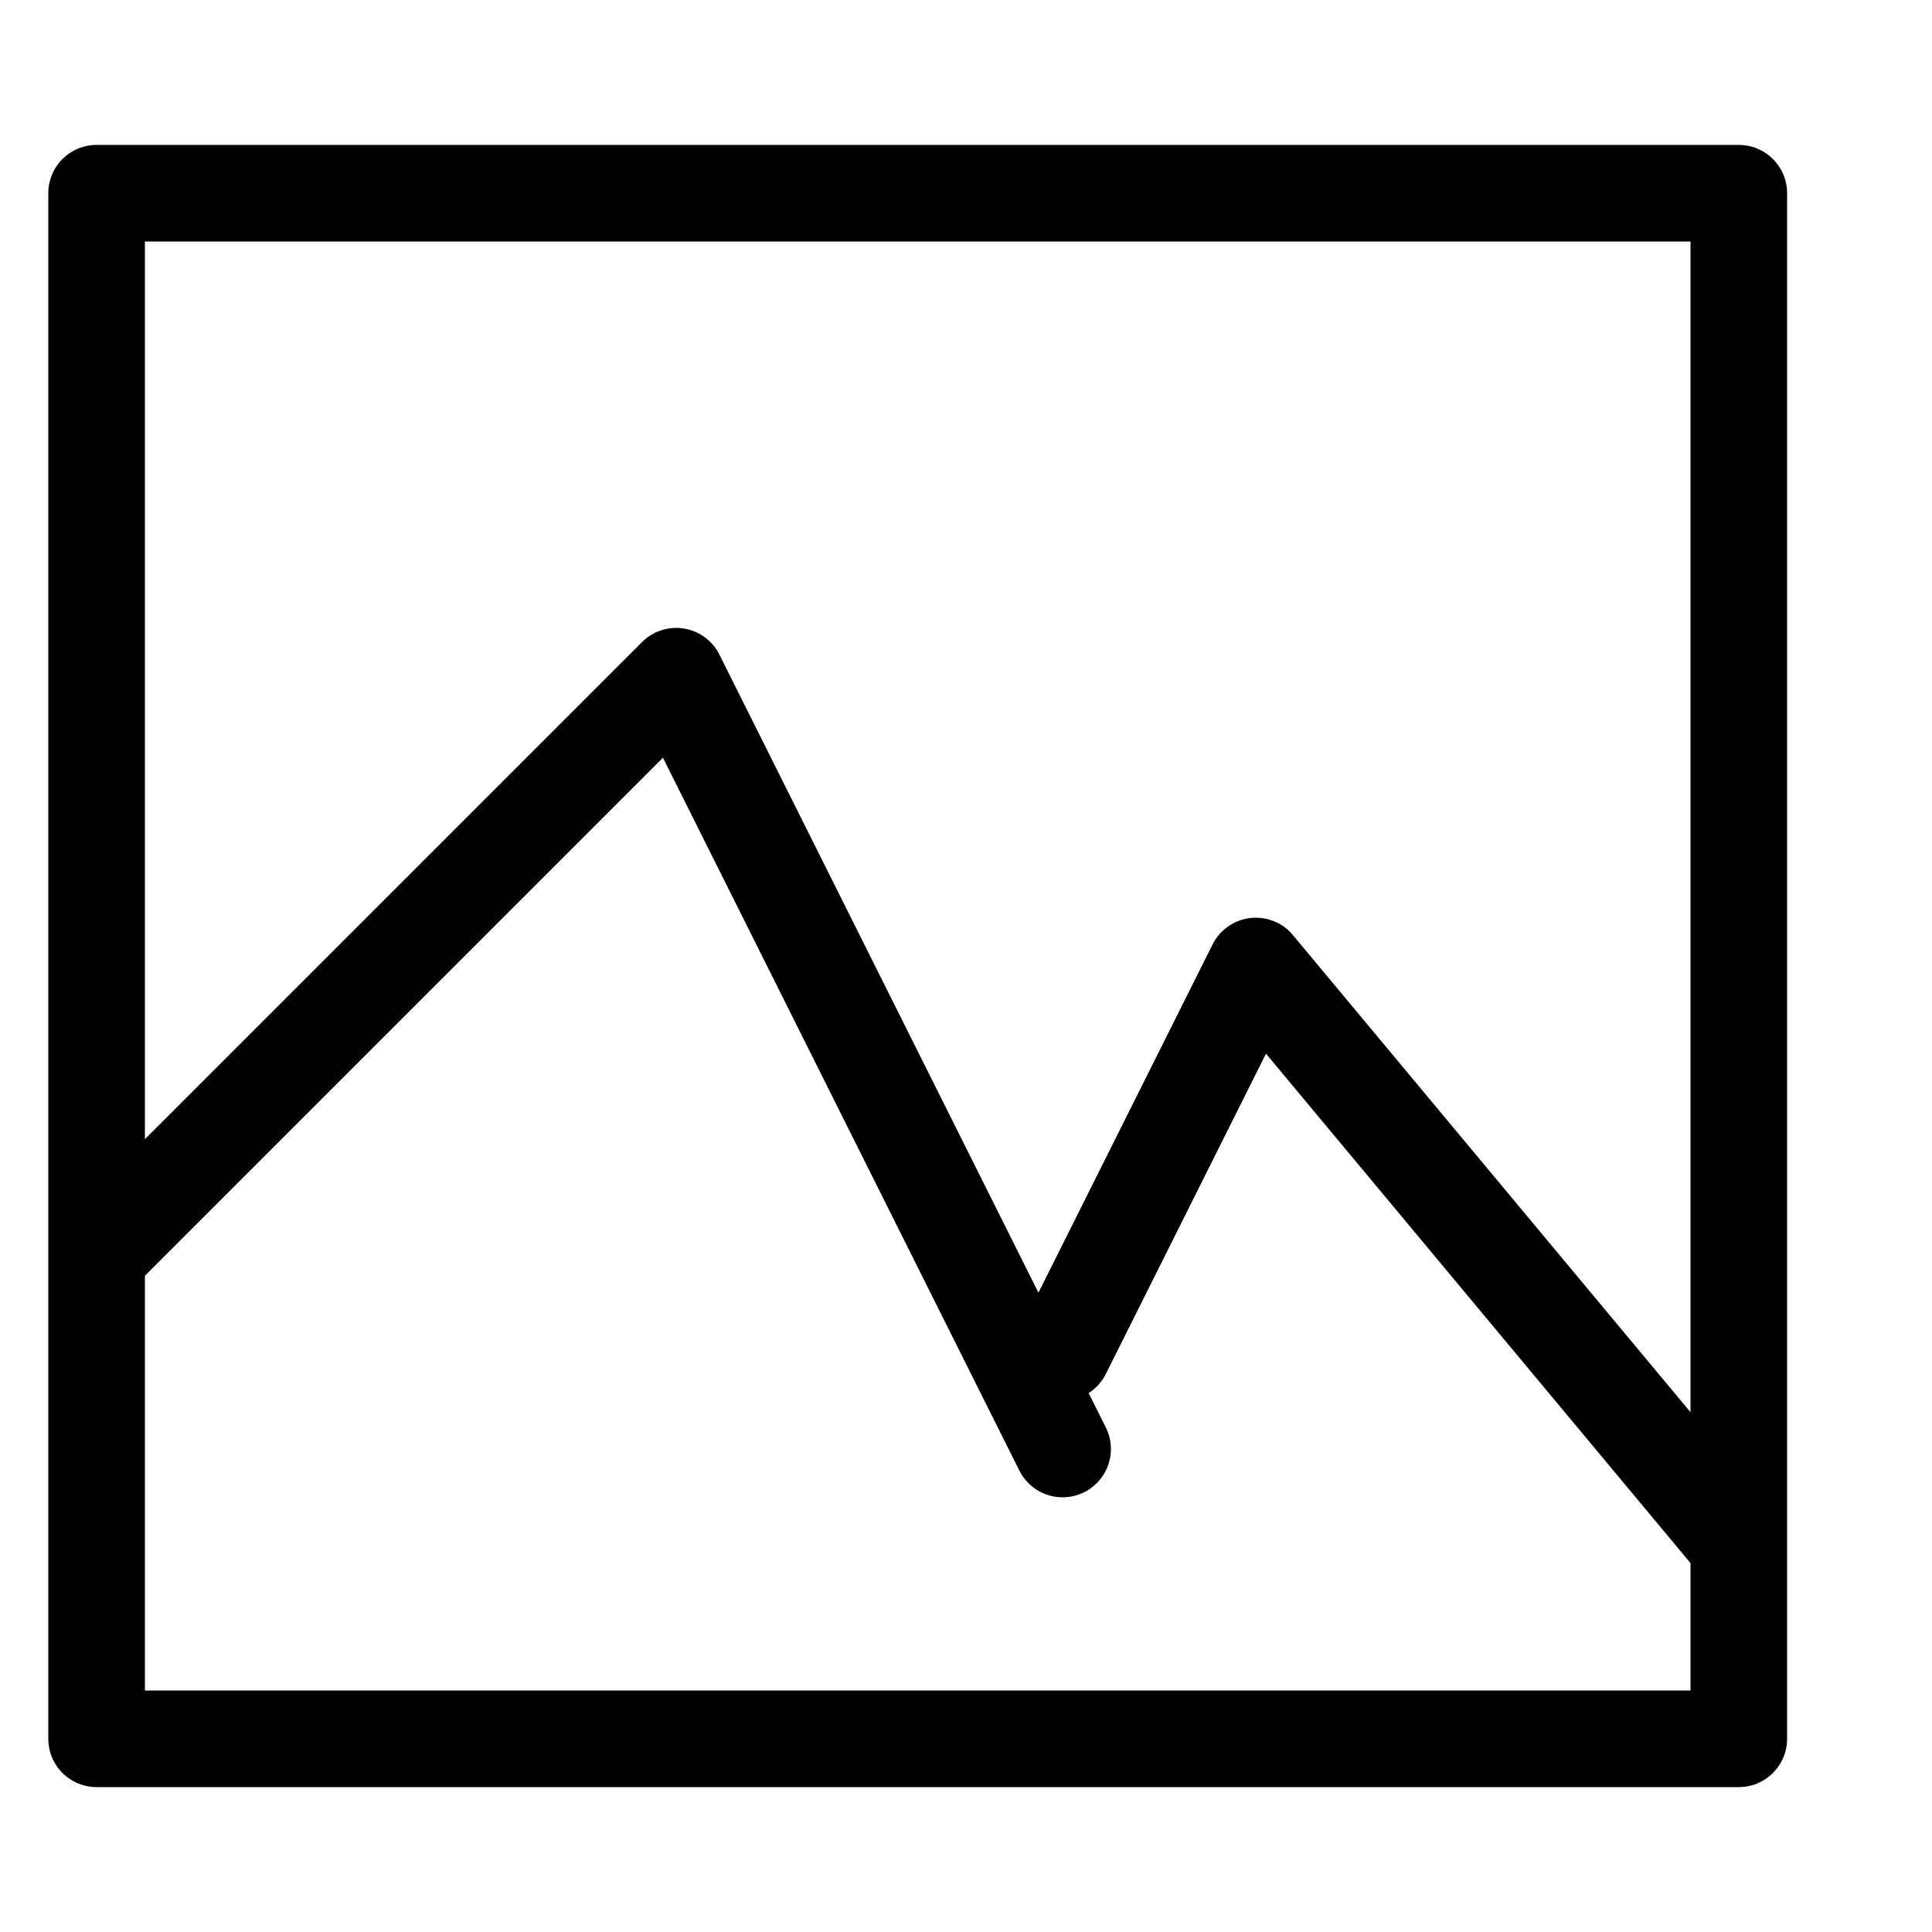
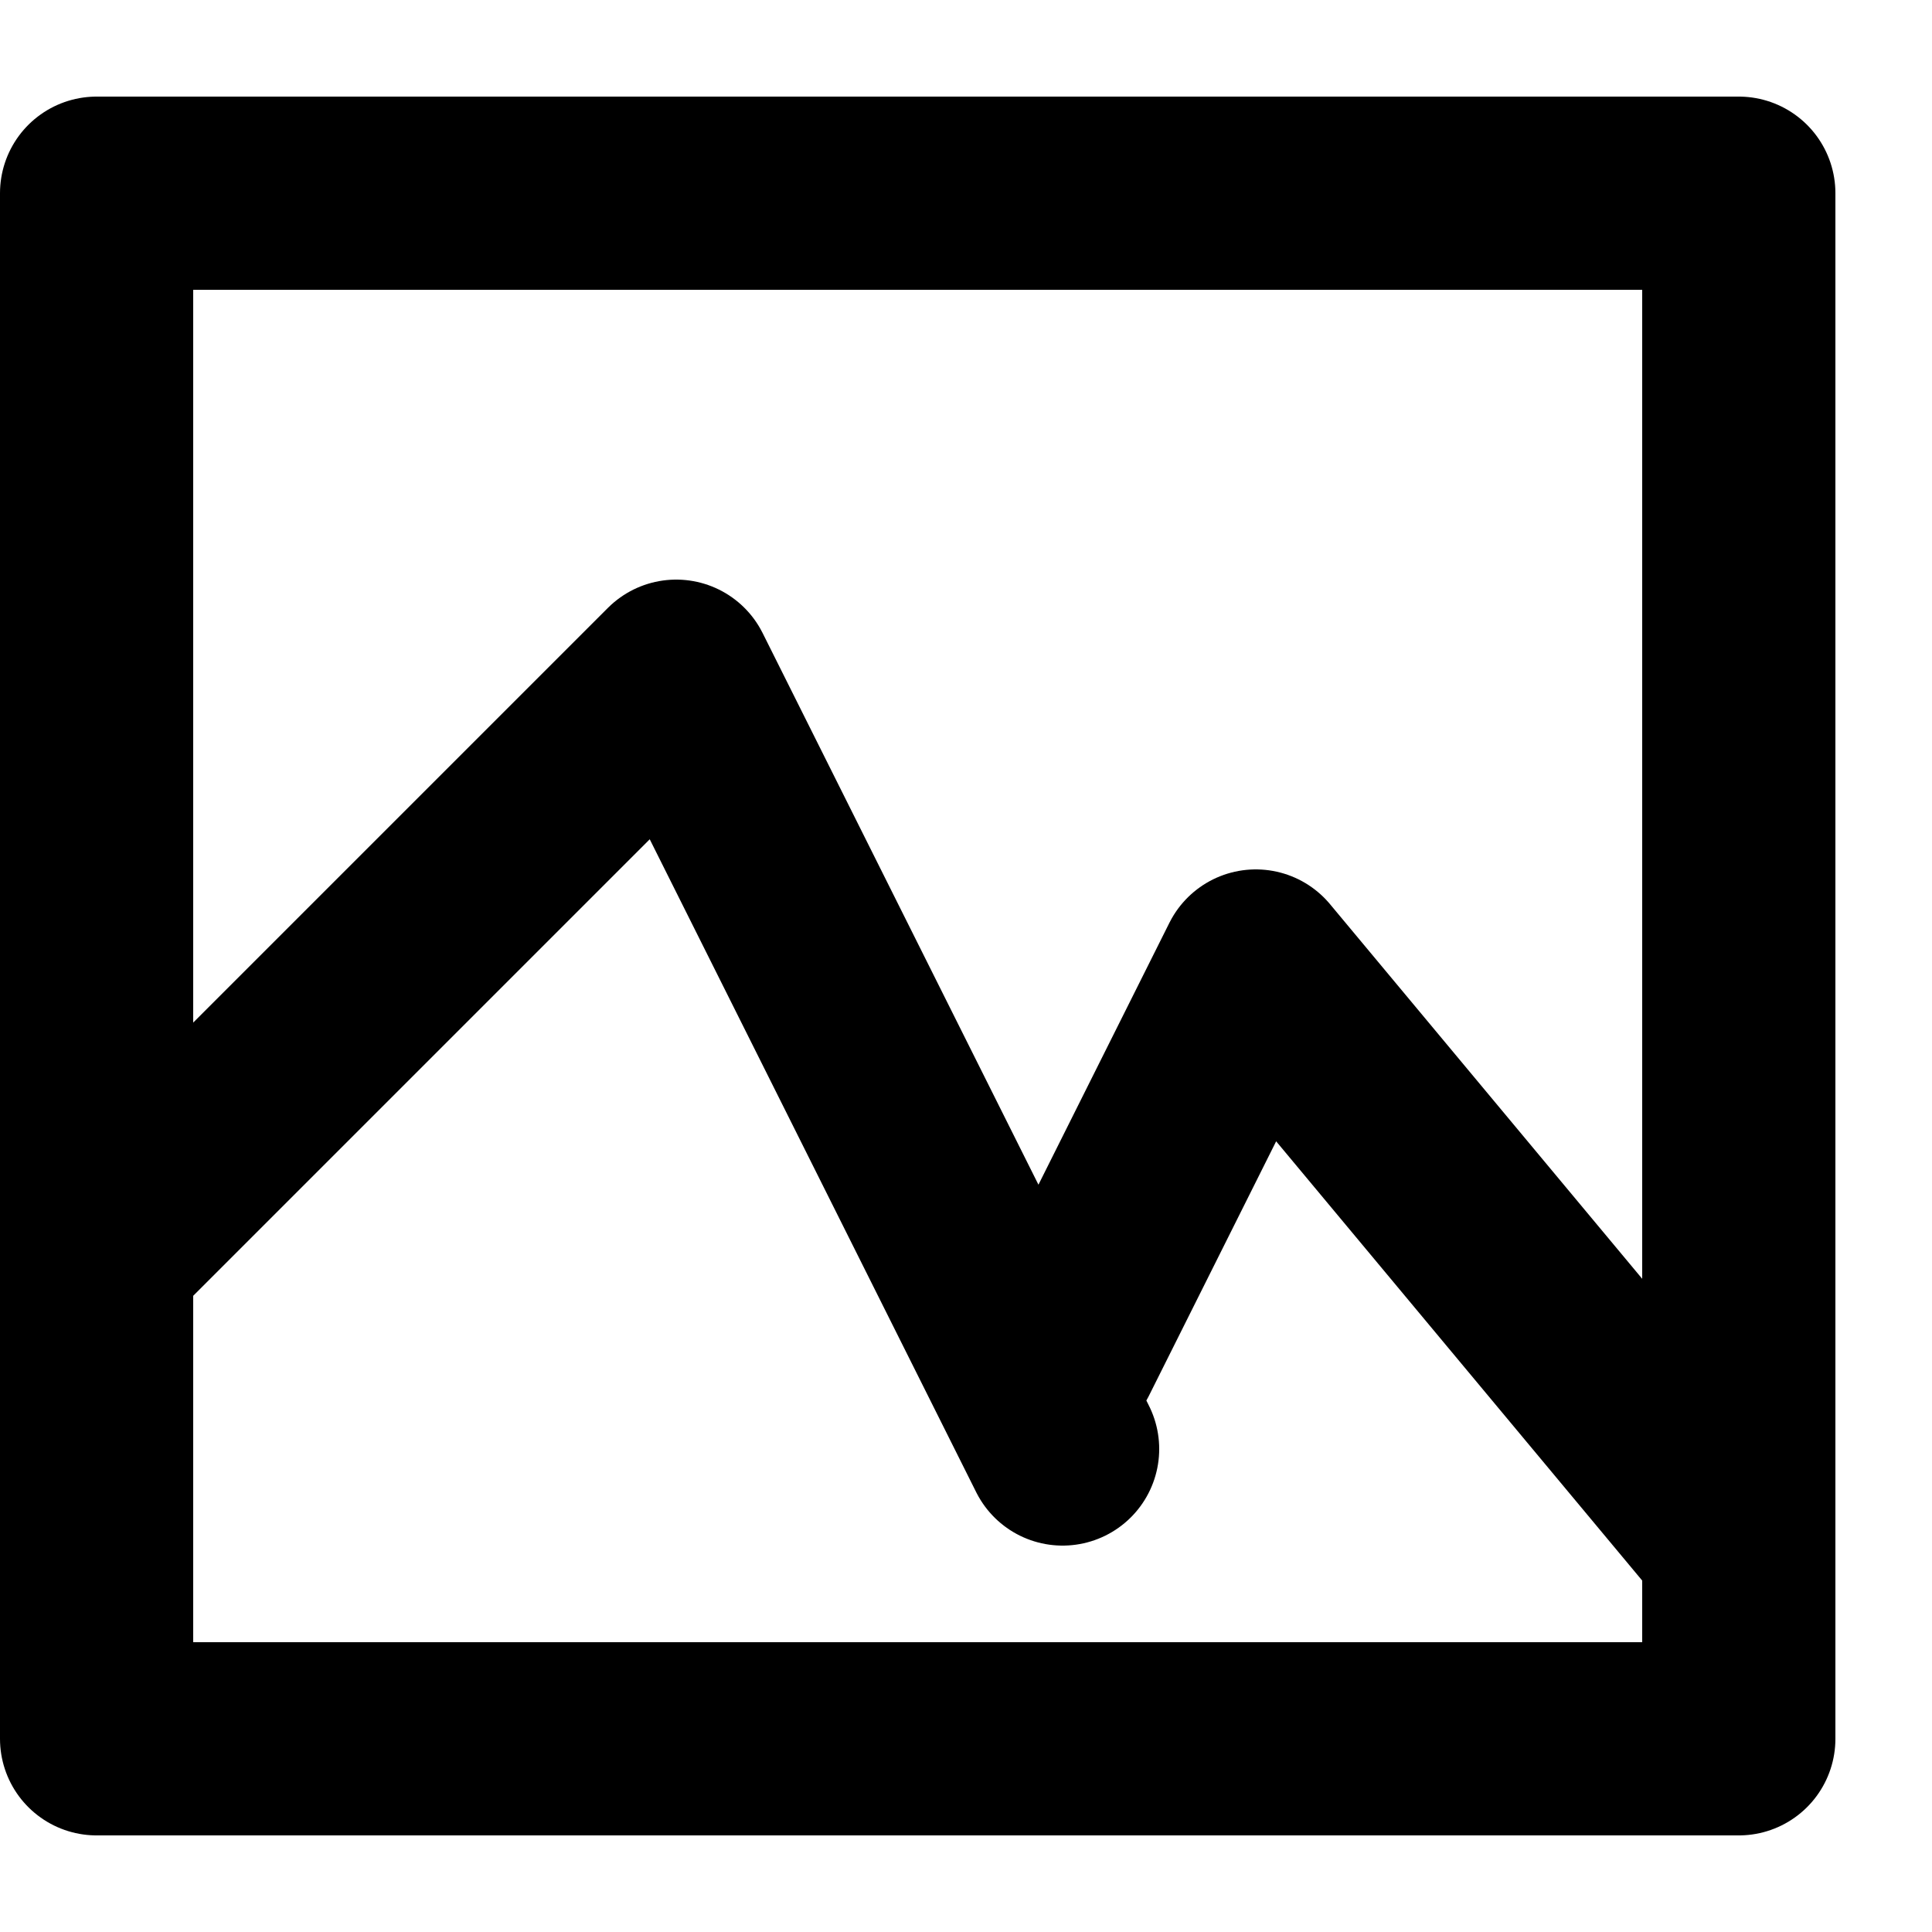
- <svg xmlns="http://www.w3.org/2000/svg" viewBox="0 0 100 100" width="100" height="100" fill="transparent" stroke="currentColor" stroke-width="5" stroke-linecap="round" stroke-linejoin="round">
+ <svg xmlns="http://www.w3.org/2000/svg" viewBox="0 0 100 100" width="100" height="100" fill="transparent" stroke="currentColor" stroke-width="10" stroke-linecap="round" stroke-linejoin="round">
  <path d="             M5 90             V10             H90 V90 Z             M5 65 L35 35             L55 75             M55 70             L65 50             L90 80           " />
</svg>
